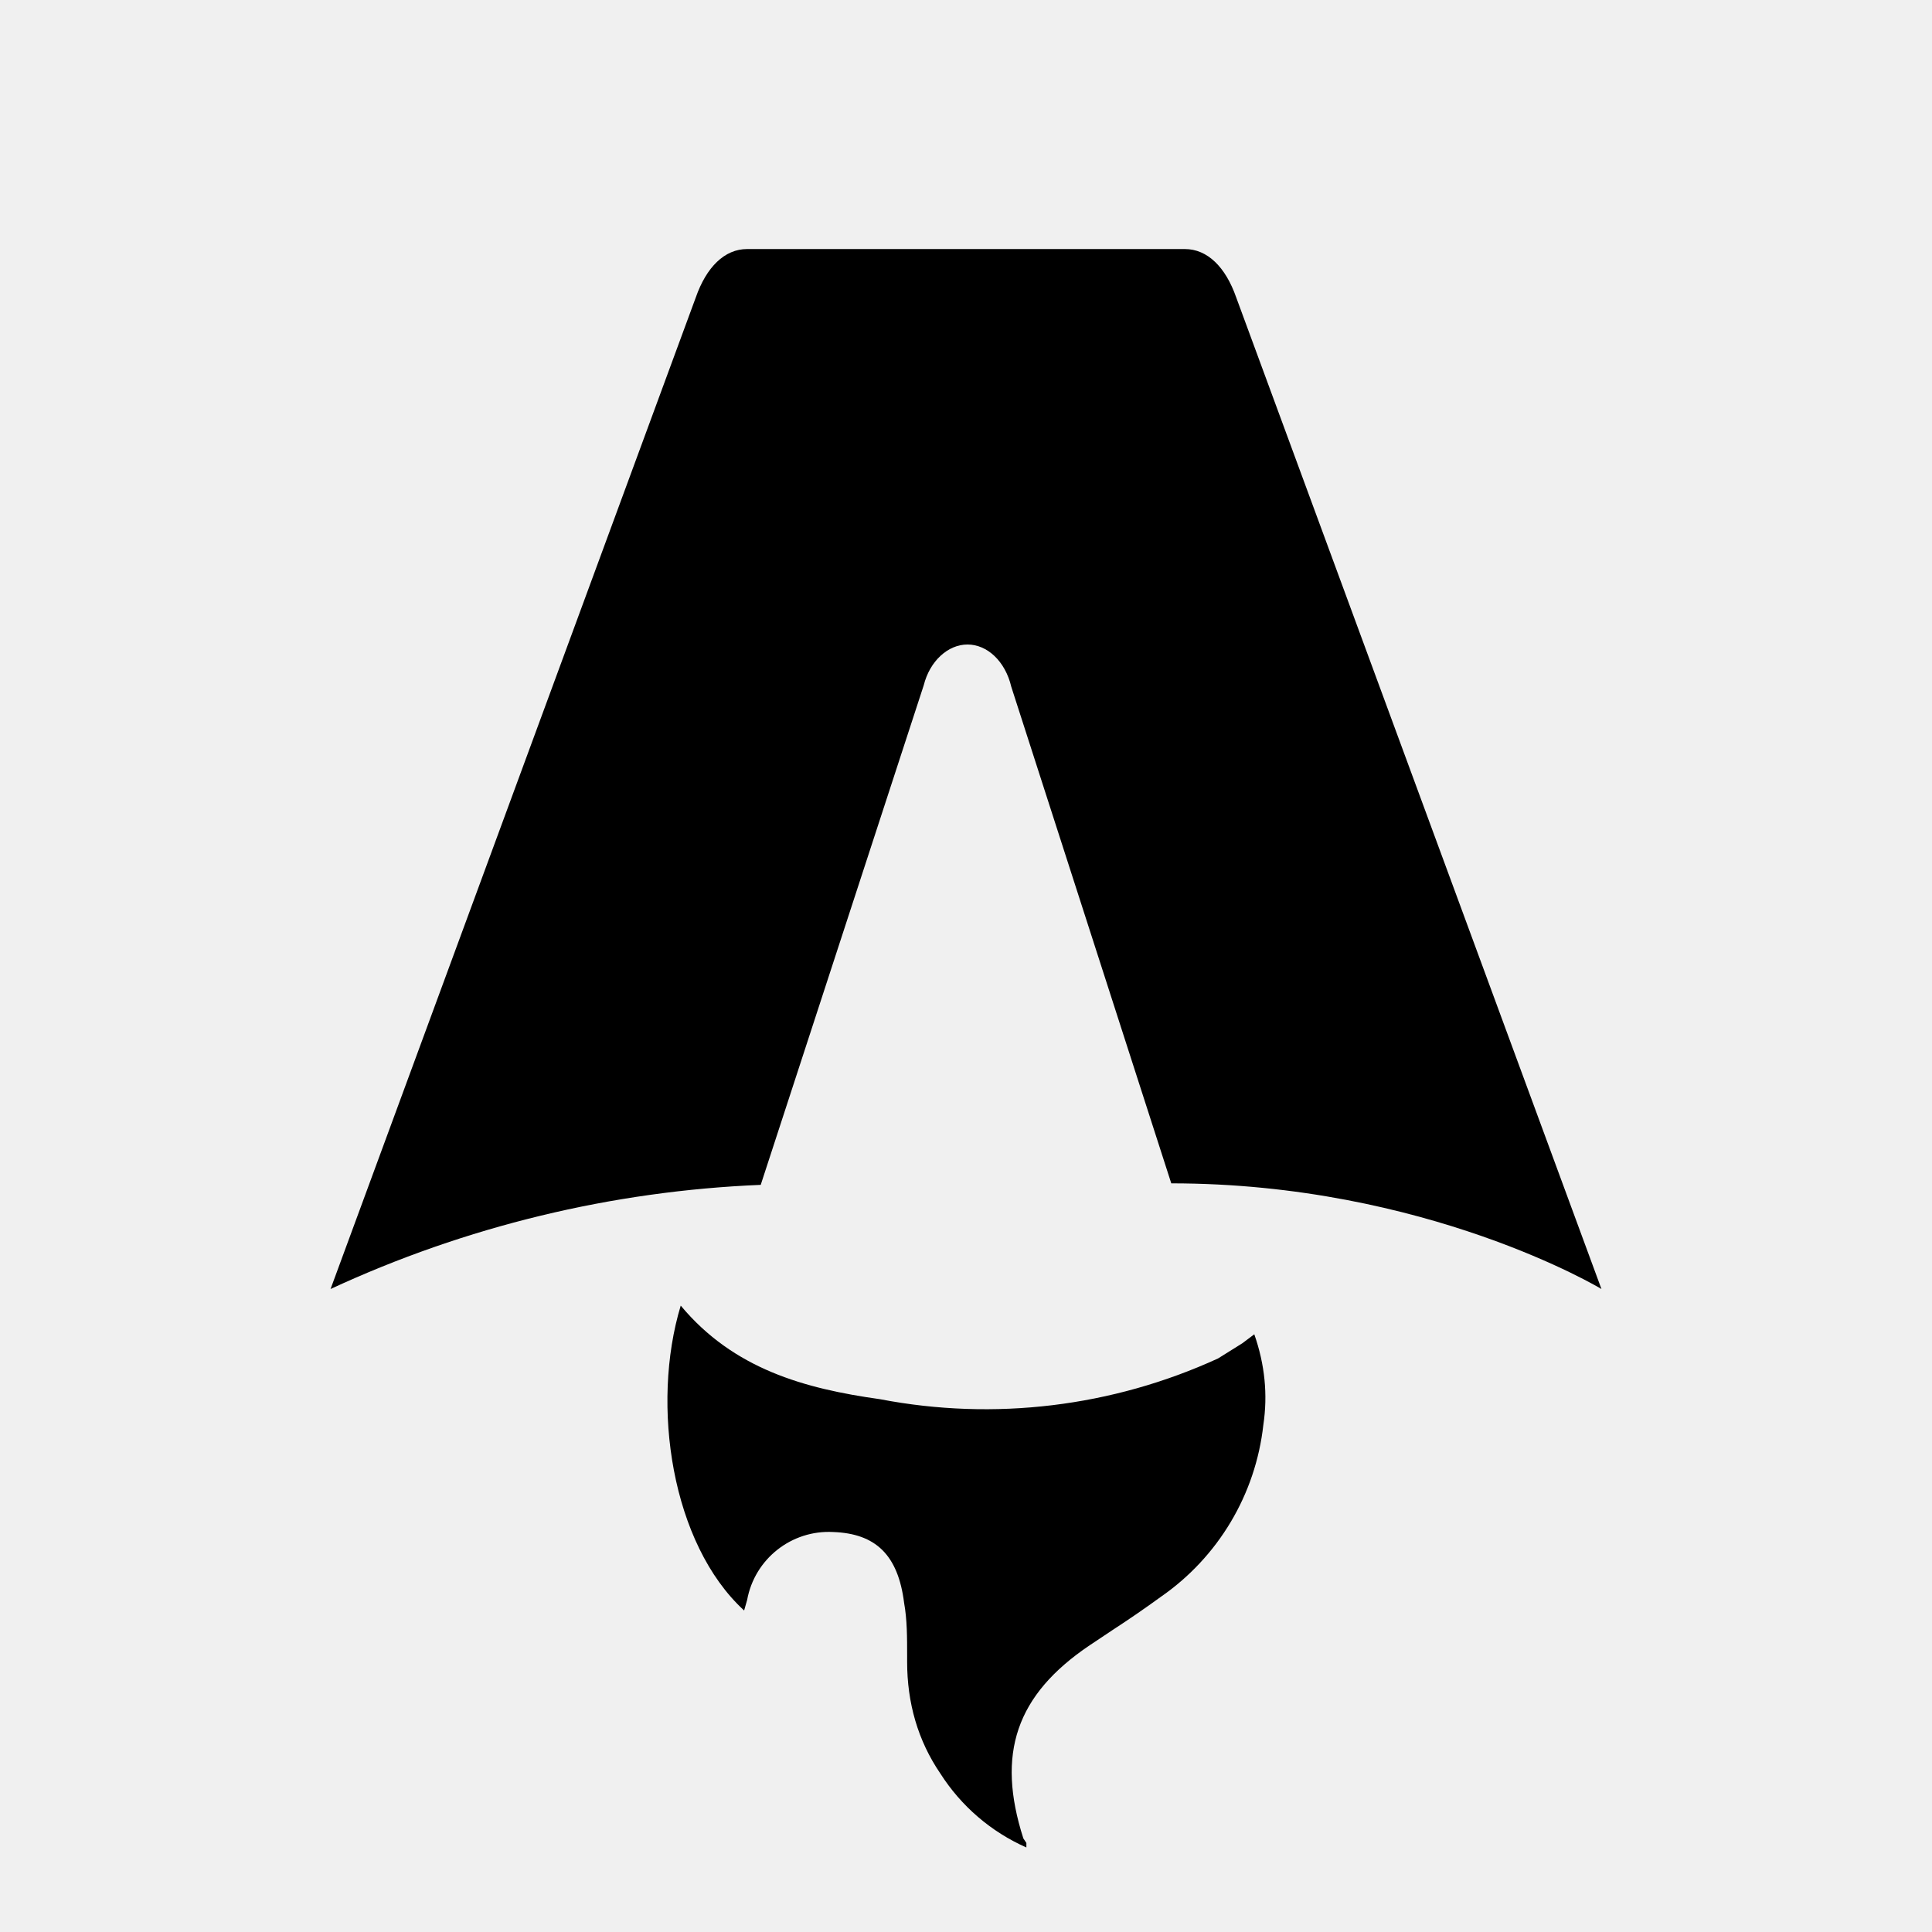
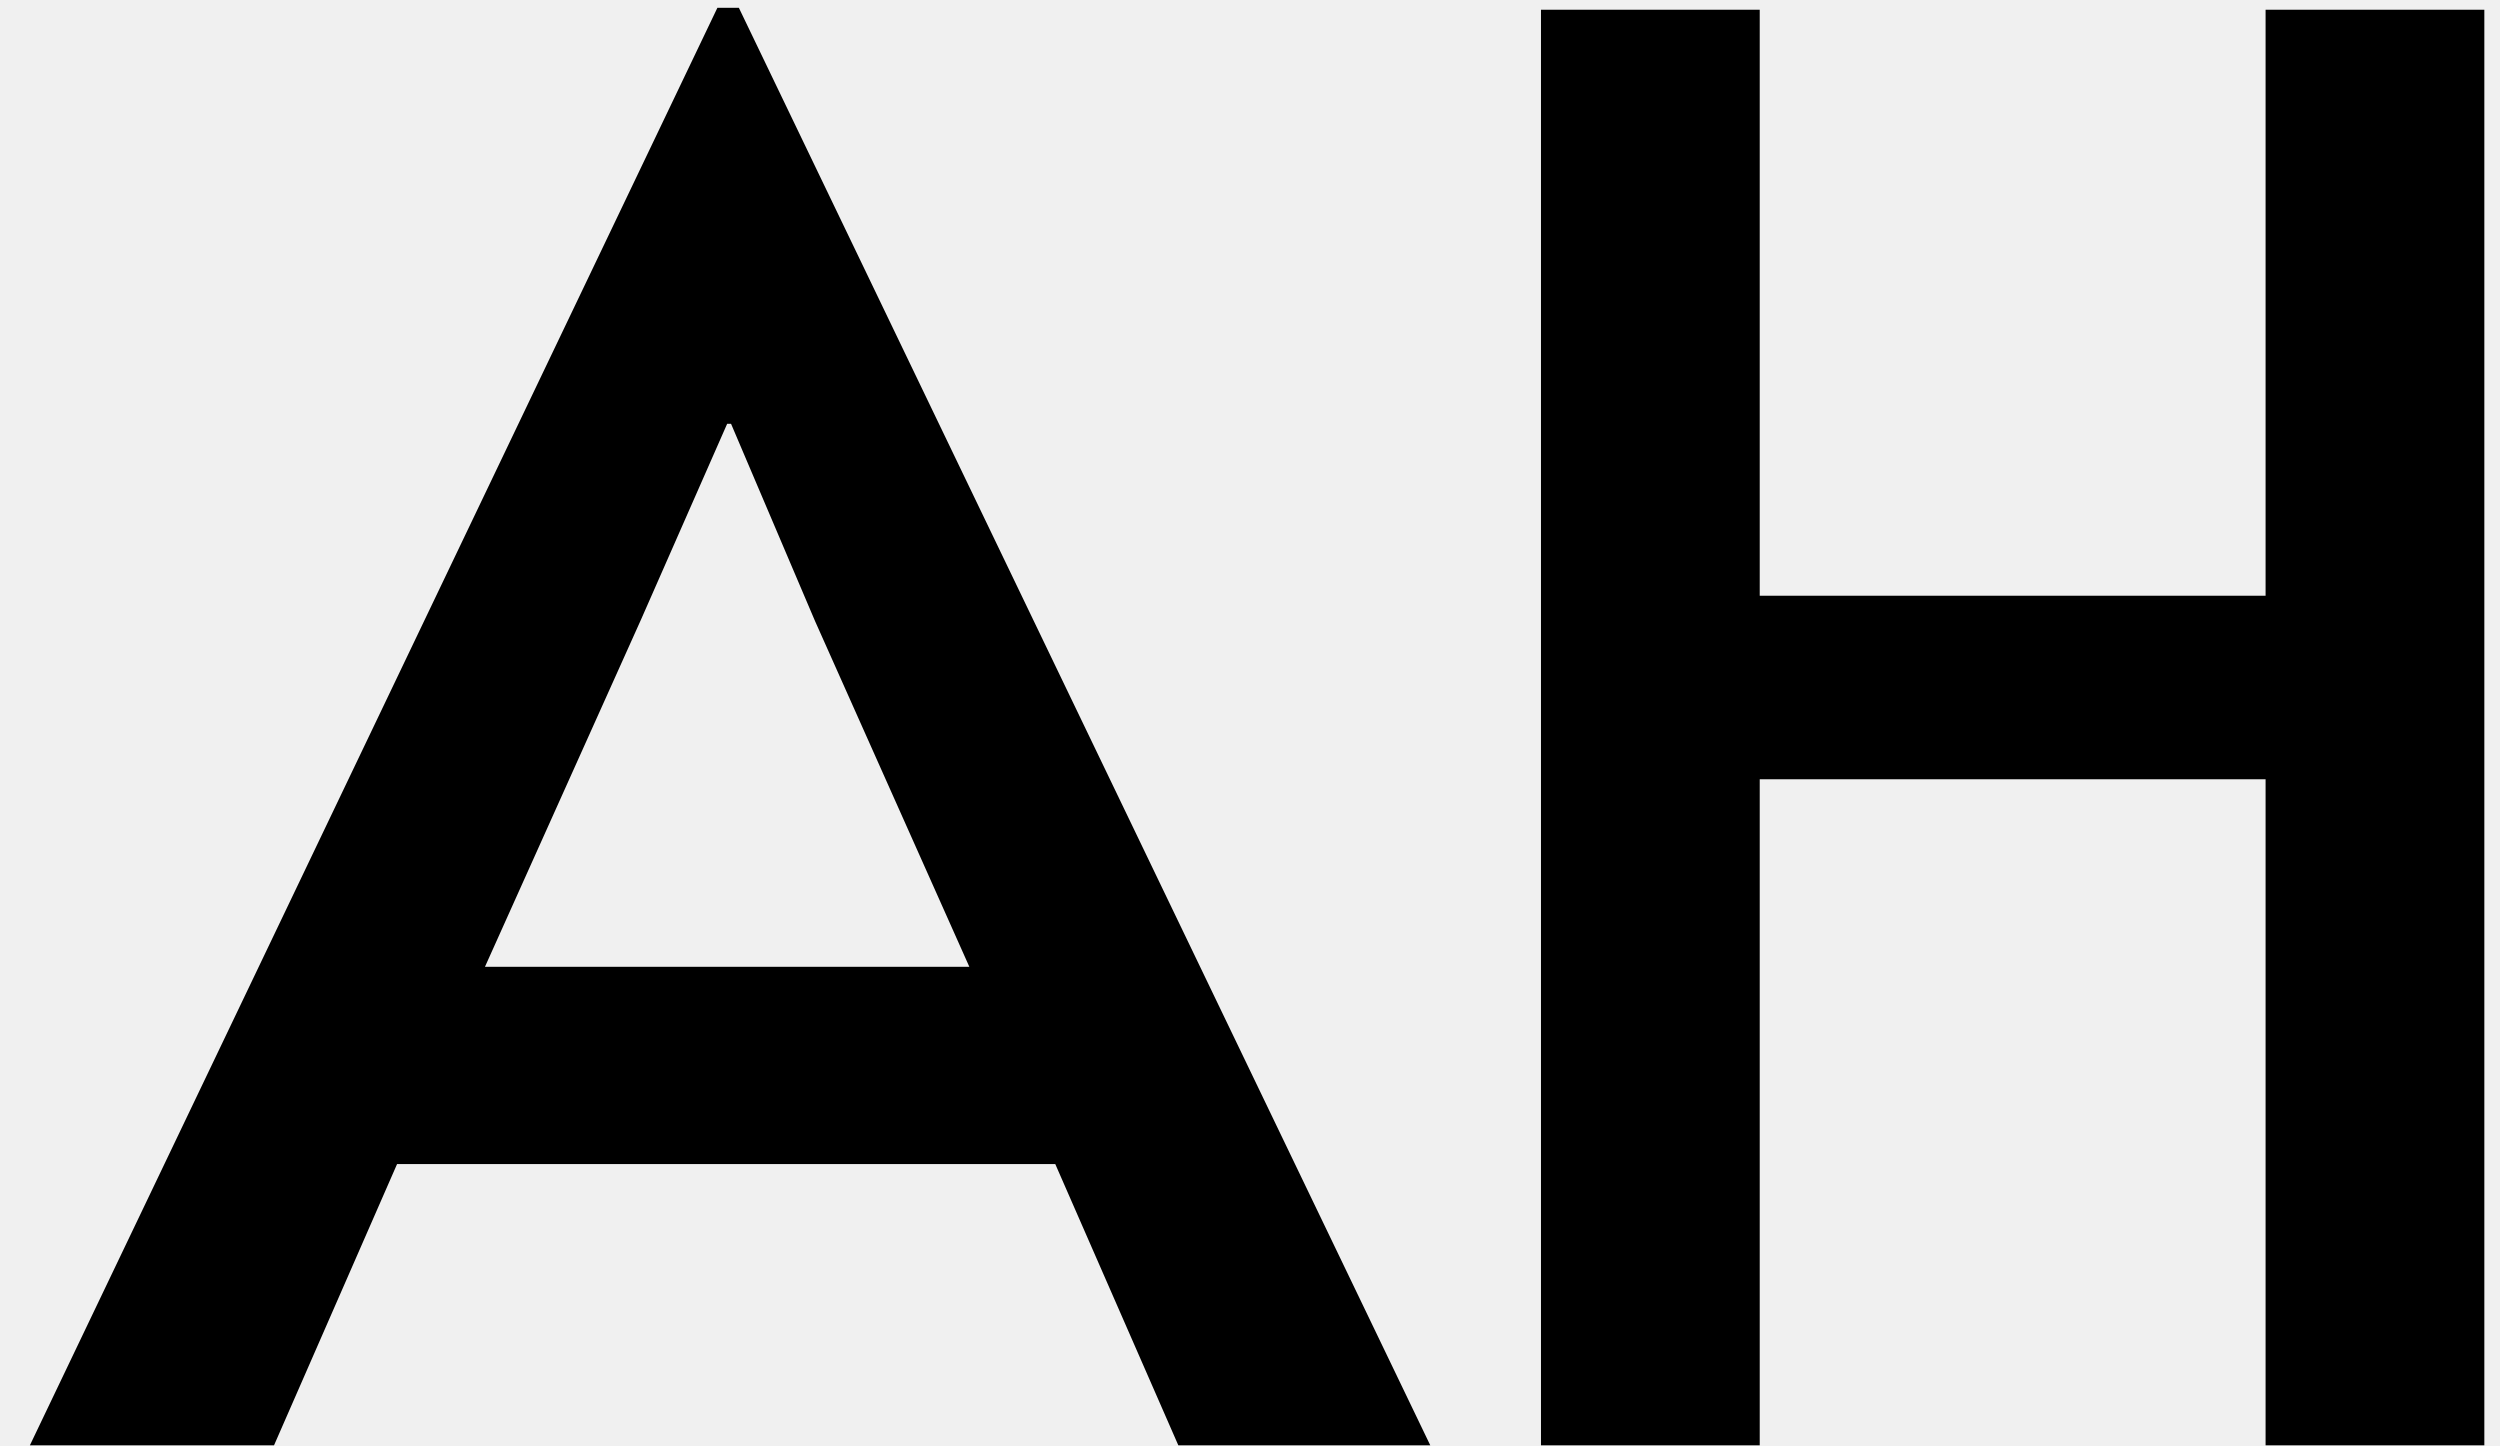
- <svg xmlns="http://www.w3.org/2000/svg" fill="none" viewBox="0 0 128 128">
-   <path d="M50.4 78.5a75.1 75.1 0 0 0-28.5 6.9l24.2-65.7c.7-2 1.9-3.2 3.4-3.2h29c1.5 0 2.7 1.2 3.4 3.2l24.2 65.7s-11.6-7-28.5-7L67 45.5c-.4-1.7-1.6-2.8-2.9-2.8-1.3 0-2.5 1.1-2.9 2.7L50.4 78.5Zm-1.1 28.2Zm-4.2-20.2c-2 6.6-.6 15.8 4.2 20.2a17.5 17.5 0 0 1 .2-.7 5.5 5.5 0 0 1 5.7-4.5c2.8.1 4.3 1.5 4.7 4.7.2 1.1.2 2.3.2 3.5v.4c0 2.7.7 5.2 2.2 7.4a13 13 0 0 0 5.7 4.9v-.3l-.2-.3c-1.8-5.6-.5-9.5 4.4-12.8l1.5-1a73 73 0 0 0 3.2-2.2 16 16 0 0 0 6.8-11.4c.3-2 .1-4-.6-6l-.8.6-1.6 1a37 37 0 0 1-22.4 2.7c-5-.7-9.7-2-13.2-6.2Z" />
-   <style>
-         path { fill: #000; }
-         @media (prefers-color-scheme: dark) {
-             path { fill: #FFF; }
-         }
-     </style>
+ <svg xmlns="http://www.w3.org/2000/svg" width="64" height="37" viewBox="0 0 64 37" fill="none">
+   <path d="M18.365 0.2H18.915L36.615 37H30.165L27.015 29.8H10.165L7.015 37H0.765L18.365 0.2ZM18.615 10.85L16.415 15.85L12.415 24.75H24.815L20.865 15.9L18.715 10.85H18.615ZM39.449 37V0.25H45.049V15.25H57.999V0.25H63.599V37H57.999V19.95H45.049V37H39.449Z" fill="black" />
</svg>
